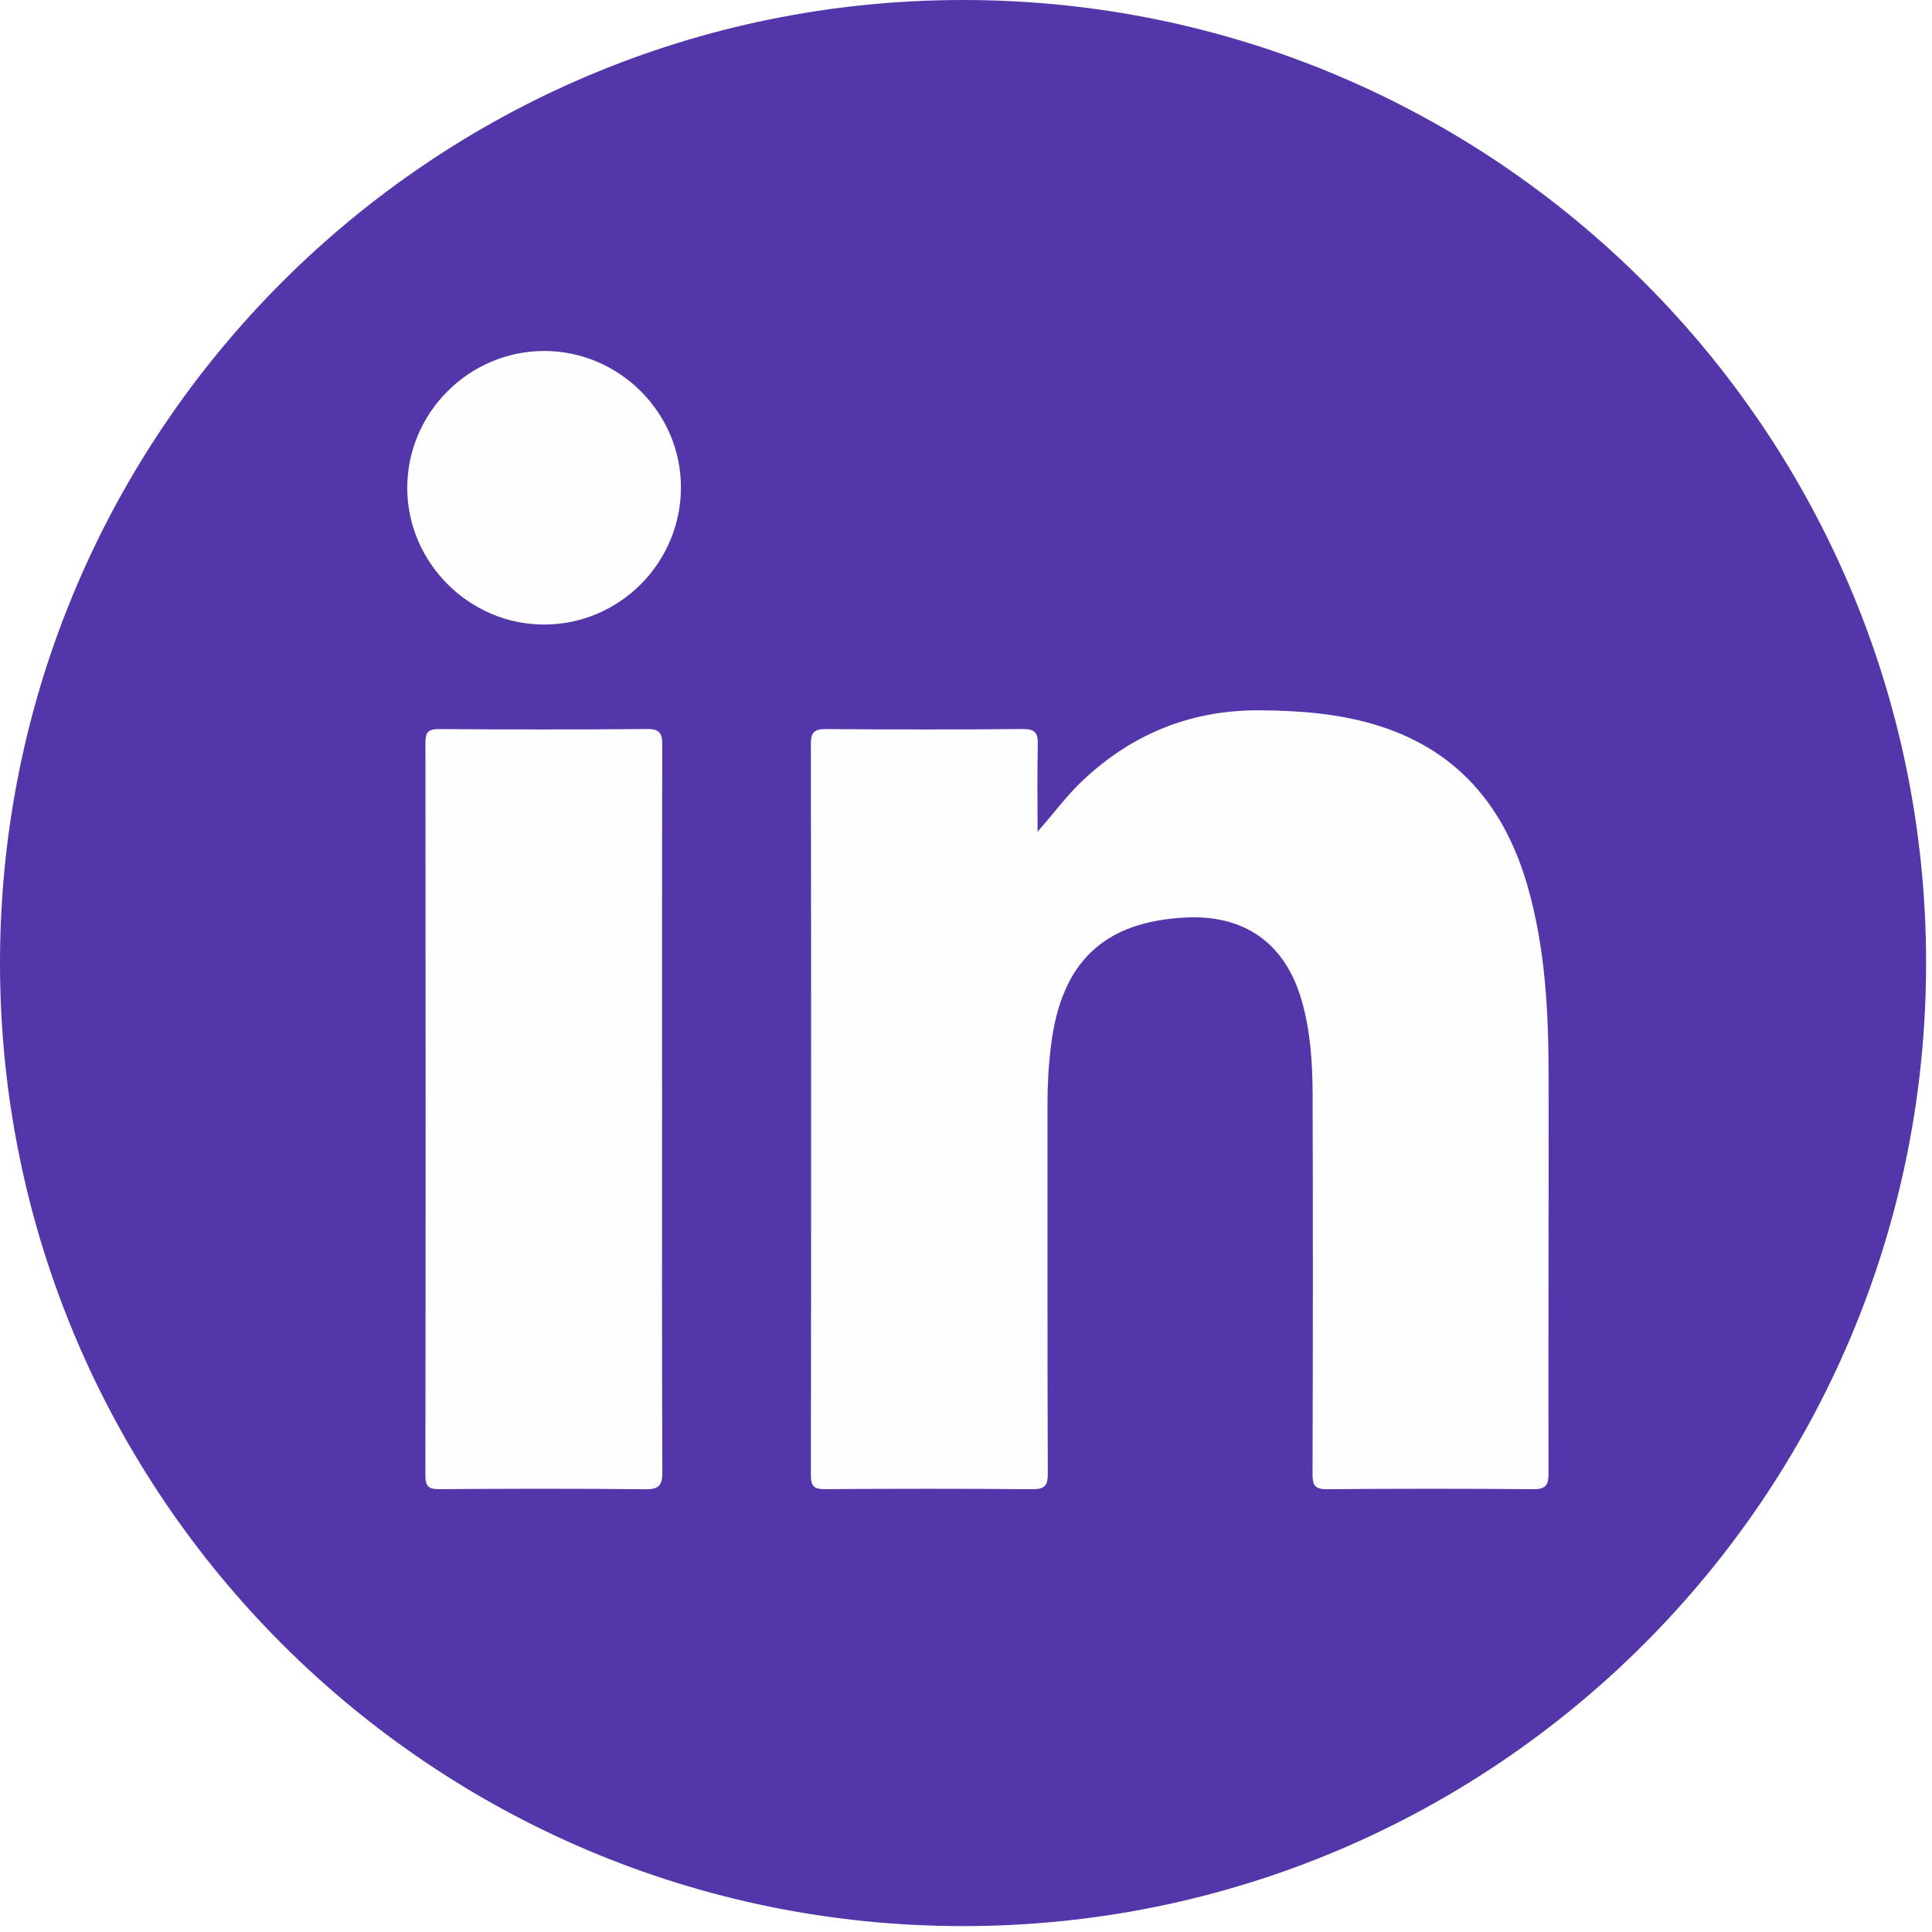
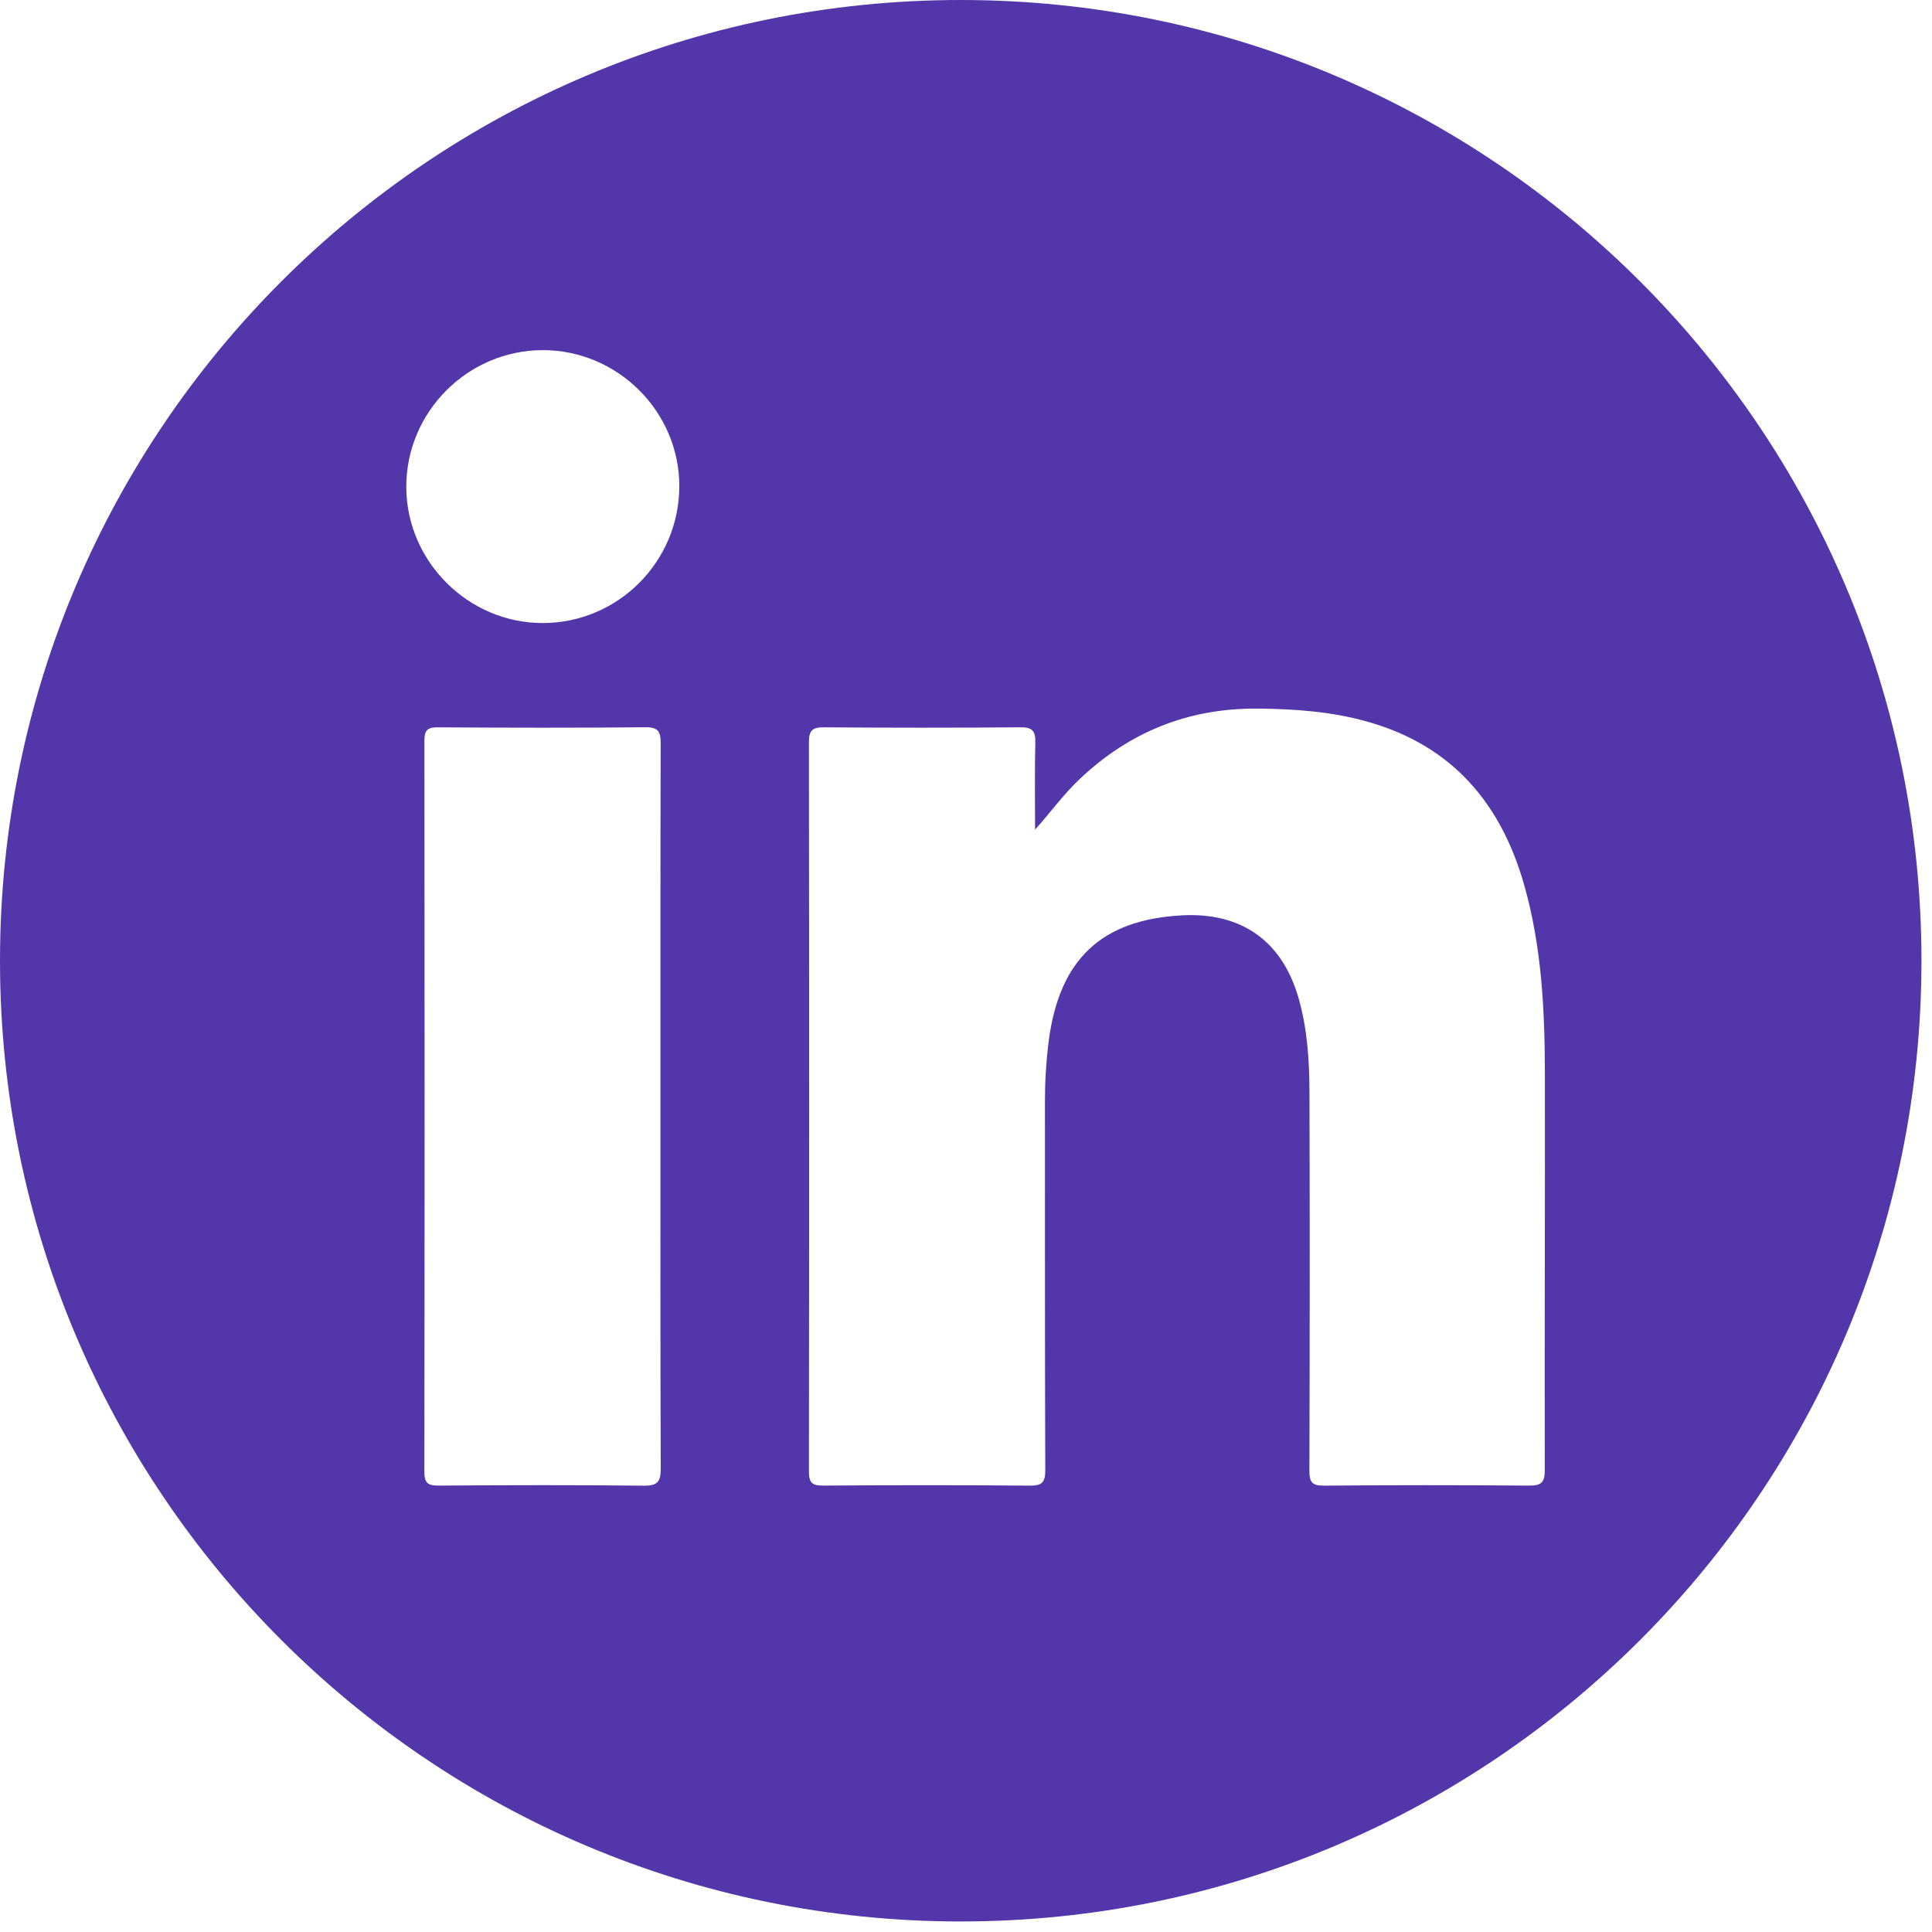
- <svg xmlns="http://www.w3.org/2000/svg" width="100%" height="100%" viewBox="0 0 127 127" version="1.1" xml:space="preserve" style="fill-rule:evenodd;clip-rule:evenodd;stroke-linejoin:round;stroke-miterlimit:2;">
-   <g id="Linkedin">
-     <path d="M126.612,63.306c0,34.963 -28.343,63.306 -63.306,63.306c-34.963,0 -63.306,-28.343 -63.306,-63.306c0,-34.963 28.343,-63.306 63.306,-63.306c34.963,0 63.306,28.343 63.306,63.306" style="fill:#5336aa;fill-rule:nonzero;" />
-     <path d="M68.205,54.669c1.04,-1.168 1.896,-2.354 2.964,-3.36c3.283,-3.095 7.167,-4.656 11.7,-4.617c2.492,0.021 4.955,0.201 7.358,0.896c5.494,1.588 8.687,5.371 10.21,10.738c1.142,4.025 1.353,8.158 1.36,12.304c0.015,8.746 -0.025,17.49 -0.006,26.235c0.002,0.819 -0.228,1.034 -1.034,1.027c-4.504,-0.037 -9.011,-0.038 -13.515,0.002c-0.794,0.006 -0.965,-0.239 -0.962,-0.989c0.025,-8.32 0.031,-16.641 0.005,-24.963c-0.008,-2.085 -0.14,-4.169 -0.725,-6.196c-1.078,-3.735 -3.751,-5.638 -7.664,-5.432c-5.342,0.283 -8.12,2.928 -8.802,8.361c-0.162,1.298 -0.239,2.596 -0.238,3.903c0.006,8.093 -0.009,16.185 0.021,24.278c0.003,0.807 -0.199,1.044 -1.023,1.038c-4.538,-0.04 -9.077,-0.036 -13.614,-0.004c-0.728,0.006 -0.938,-0.19 -0.937,-0.926c0.021,-16.023 0.021,-32.045 -0.001,-48.067c-0.001,-0.793 0.259,-0.976 1.008,-0.971c4.31,0.032 8.619,0.036 12.929,-0.003c0.793,-0.007 0.998,0.25 0.981,1.001c-0.044,1.914 -0.015,3.83 -0.015,5.745" style="fill:#fefefe;fill-rule:nonzero;" />
-     <path d="M43.52,72.98c0,7.927 -0.013,15.853 0.019,23.78c0.004,0.88 -0.216,1.147 -1.128,1.137c-4.503,-0.049 -9.007,-0.038 -13.51,-0.007c-0.722,0.006 -0.939,-0.175 -0.938,-0.921c0.021,-16.049 0.019,-32.098 0.003,-48.146c-0.001,-0.664 0.161,-0.901 0.866,-0.897c4.569,0.03 9.138,0.039 13.706,-0.005c0.878,-0.009 0.998,0.331 0.996,1.084c-0.022,7.992 -0.014,15.984 -0.014,23.975" style="fill:#fefefe;fill-rule:nonzero;" />
-     <path d="M44.762,32.022c0.005,4.977 -4.035,9.031 -9,9.033c-4.901,0.002 -8.975,-4.056 -8.991,-8.955c-0.016,-4.954 4.054,-9.033 9.01,-9.028c4.921,0.006 8.976,4.046 8.981,8.95" style="fill:#fefefe;fill-rule:nonzero;" />
-   </g>
+ <svg xmlns="http://www.w3.org/2000/svg" width="100%" height="100%" viewBox="0 0 113 113" version="1.1" xml:space="preserve" style="fill-rule:evenodd;clip-rule:evenodd;stroke-linejoin:round;stroke-miterlimit:2;">
+   <path d="M112.384,56.192c0,31.034 -25.158,56.192 -56.192,56.192c-31.034,0 -56.192,-25.158 -56.192,-56.192c0,-31.034 25.158,-56.192 56.192,-56.192c31.034,0 56.192,25.158 56.192,56.192Zm-73.755,8.587c0,-7.094 -0.007,-14.187 0.013,-21.281c0.002,-0.668 -0.105,-0.97 -0.884,-0.962c-4.055,0.039 -8.11,0.031 -12.166,0.004c-0.626,-0.003 -0.769,0.207 -0.768,0.796c0.014,14.245 0.015,28.491 -0.004,42.736c-0,0.662 0.193,0.823 0.833,0.818c3.997,-0.028 7.995,-0.038 11.992,0.005c0.81,0.01 1.004,-0.227 1.001,-1.009c-0.028,-7.036 -0.017,-14.071 -0.017,-21.107Zm1.103,-36.355c-0.004,-4.353 -3.604,-7.94 -7.972,-7.945c-4.399,-0.004 -8.012,3.617 -7.997,8.014c0.014,4.348 3.63,7.95 7.98,7.948c4.408,-0.001 7.993,-3.6 7.989,-8.017Zm20.808,20.102c0,-1.7 -0.026,-3.401 0.014,-5.1c0.015,-0.667 -0.167,-0.895 -0.871,-0.888c-3.825,0.034 -7.651,0.031 -11.476,0.002c-0.665,-0.005 -0.896,0.159 -0.895,0.862c0.019,14.222 0.019,28.443 0.001,42.665c-0.001,0.654 0.186,0.828 0.832,0.823c4.027,-0.029 8.056,-0.033 12.084,0.003c0.732,0.006 0.911,-0.205 0.908,-0.921c-0.027,-7.184 -0.013,-14.367 -0.019,-21.55c-0.001,-1.16 0.067,-2.313 0.211,-3.465c0.606,-4.822 3.071,-7.17 7.813,-7.42c3.473,-0.184 5.847,1.506 6.803,4.82c0.52,1.8 0.637,3.65 0.644,5.501c0.023,7.386 0.017,14.772 -0.004,22.158c-0.003,0.665 0.149,0.883 0.853,0.877c3.998,-0.036 7.998,-0.034 11.997,-0.002c0.715,0.006 0.919,-0.184 0.917,-0.911c-0.017,-7.762 0.019,-15.524 0.006,-23.287c-0.007,-3.68 -0.194,-7.348 -1.207,-10.921c-1.352,-4.765 -4.187,-8.122 -9.063,-9.532c-2.133,-0.617 -4.319,-0.777 -6.531,-0.795c-4.024,-0.034 -7.472,1.351 -10.385,4.098c-0.949,0.893 -1.709,1.946 -2.632,2.983Z" style="fill:#5336aa;" />
</svg>
